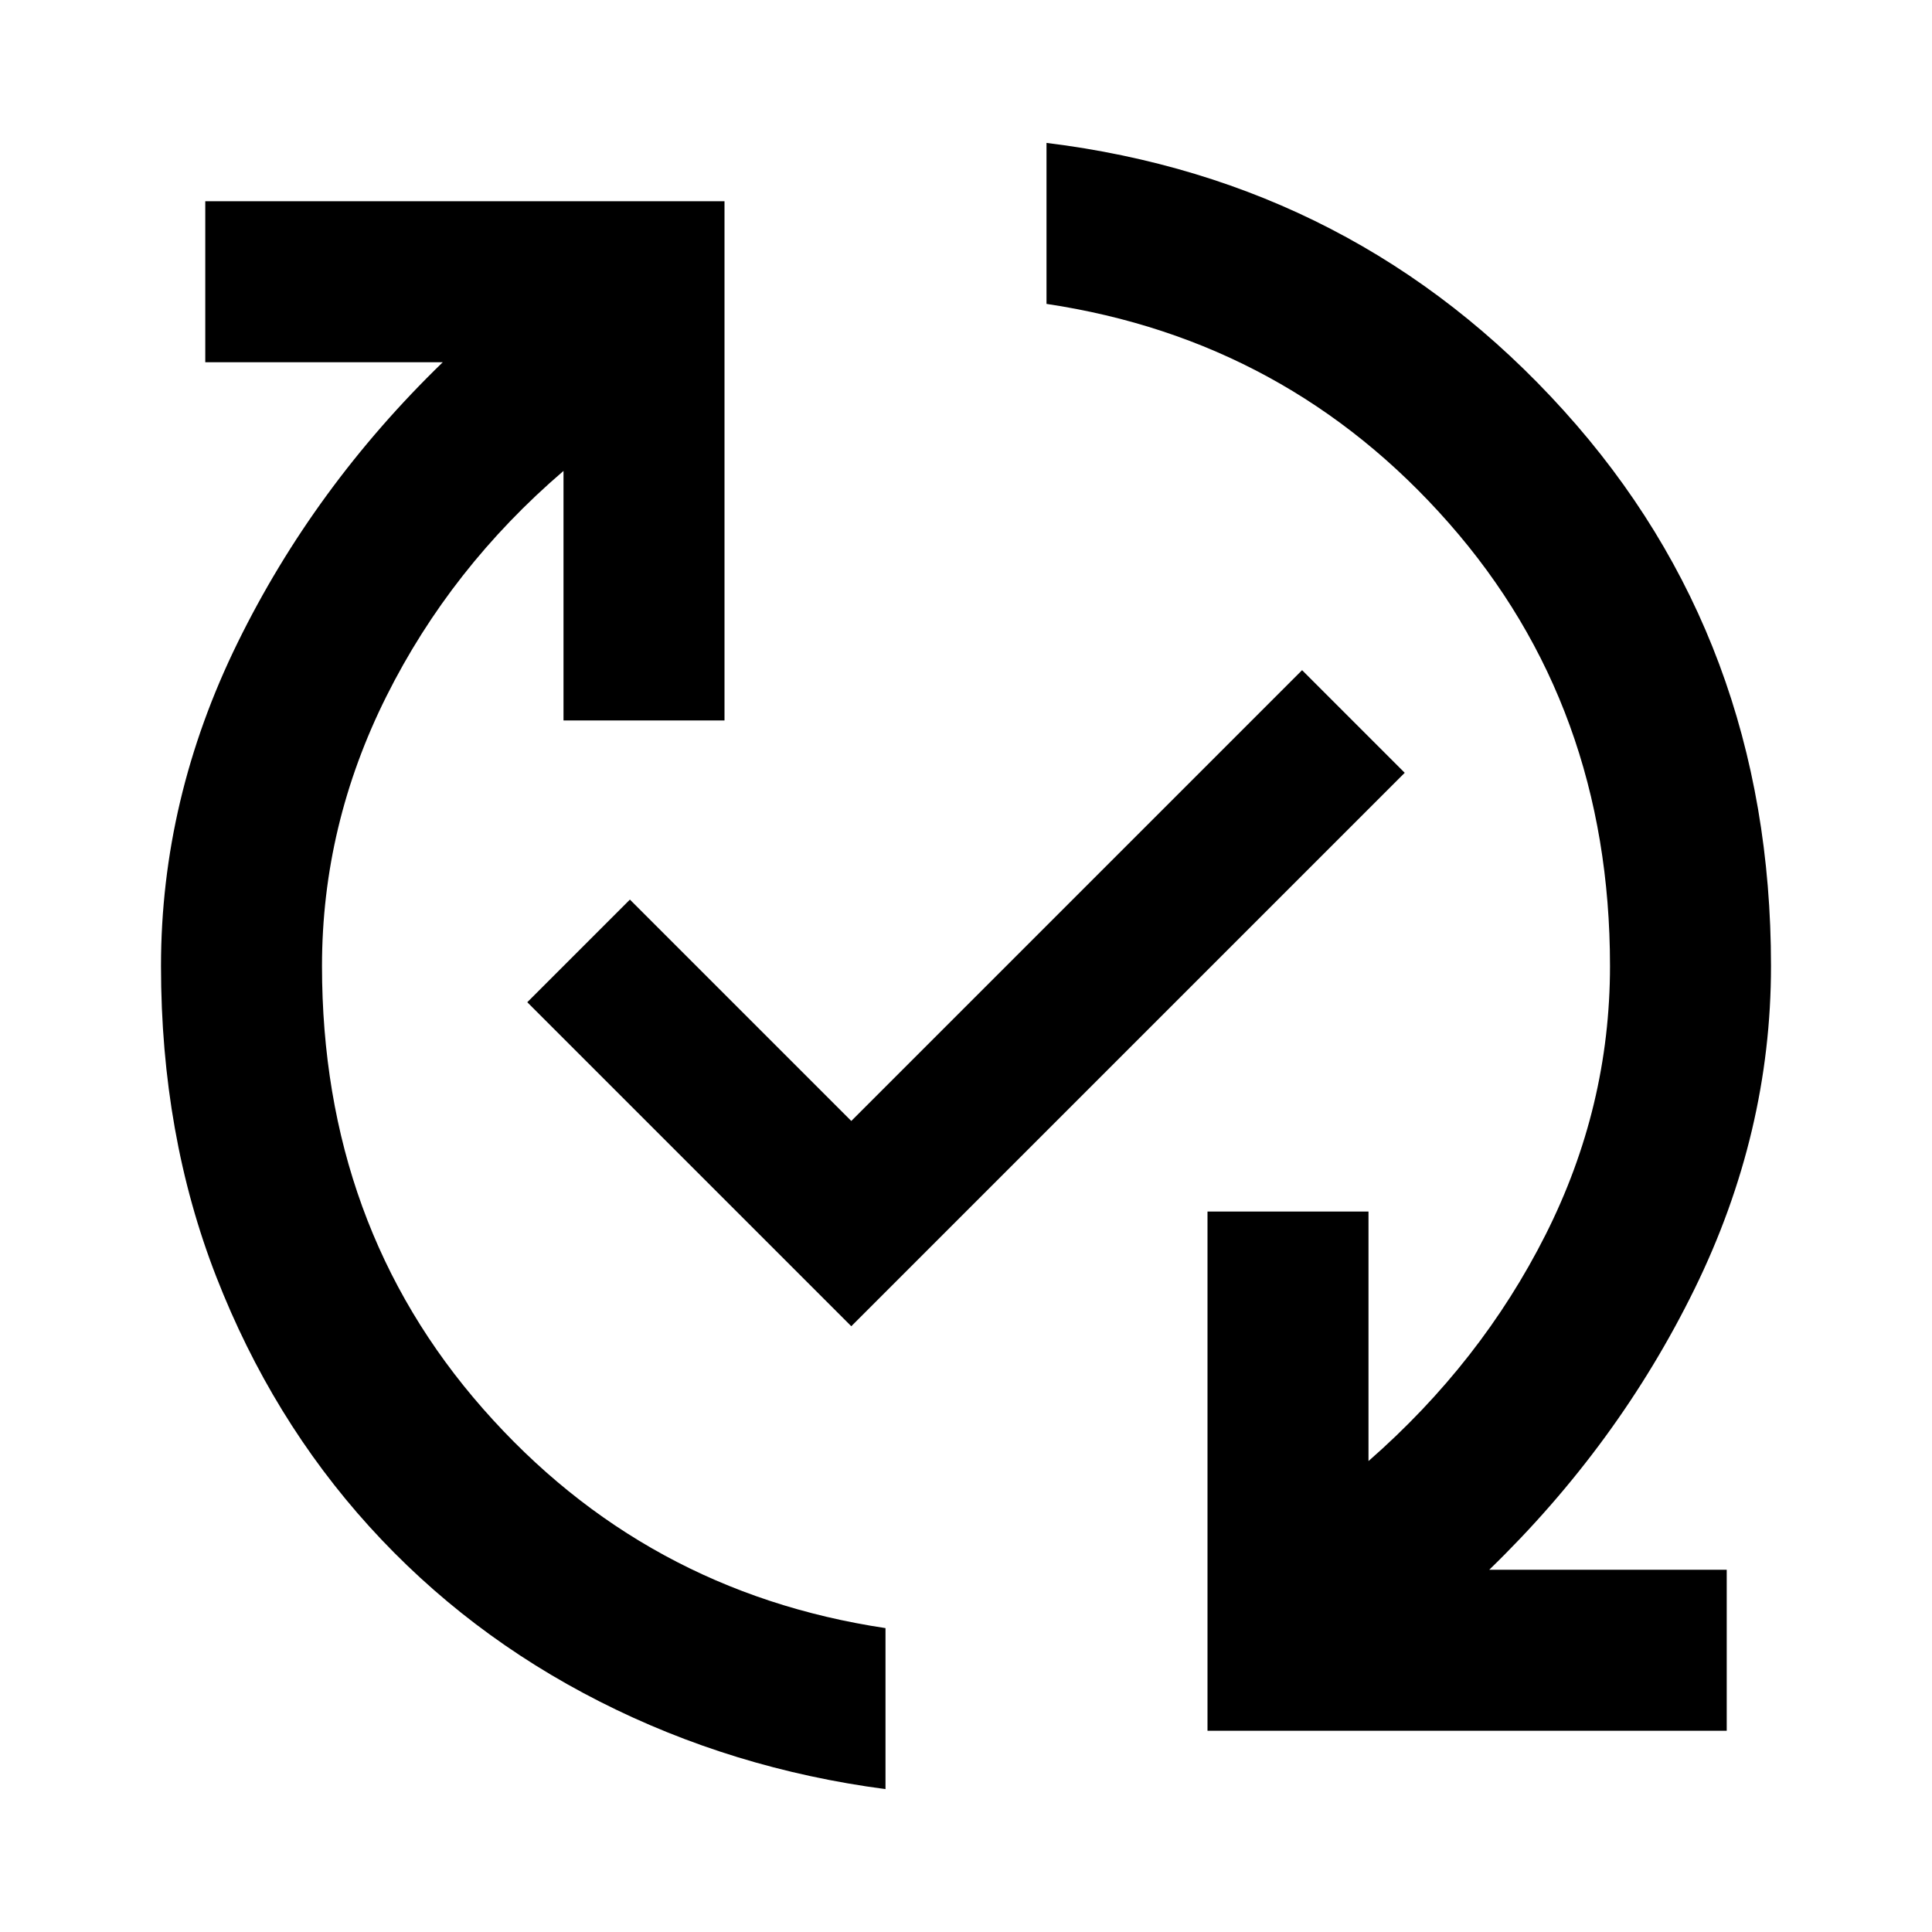
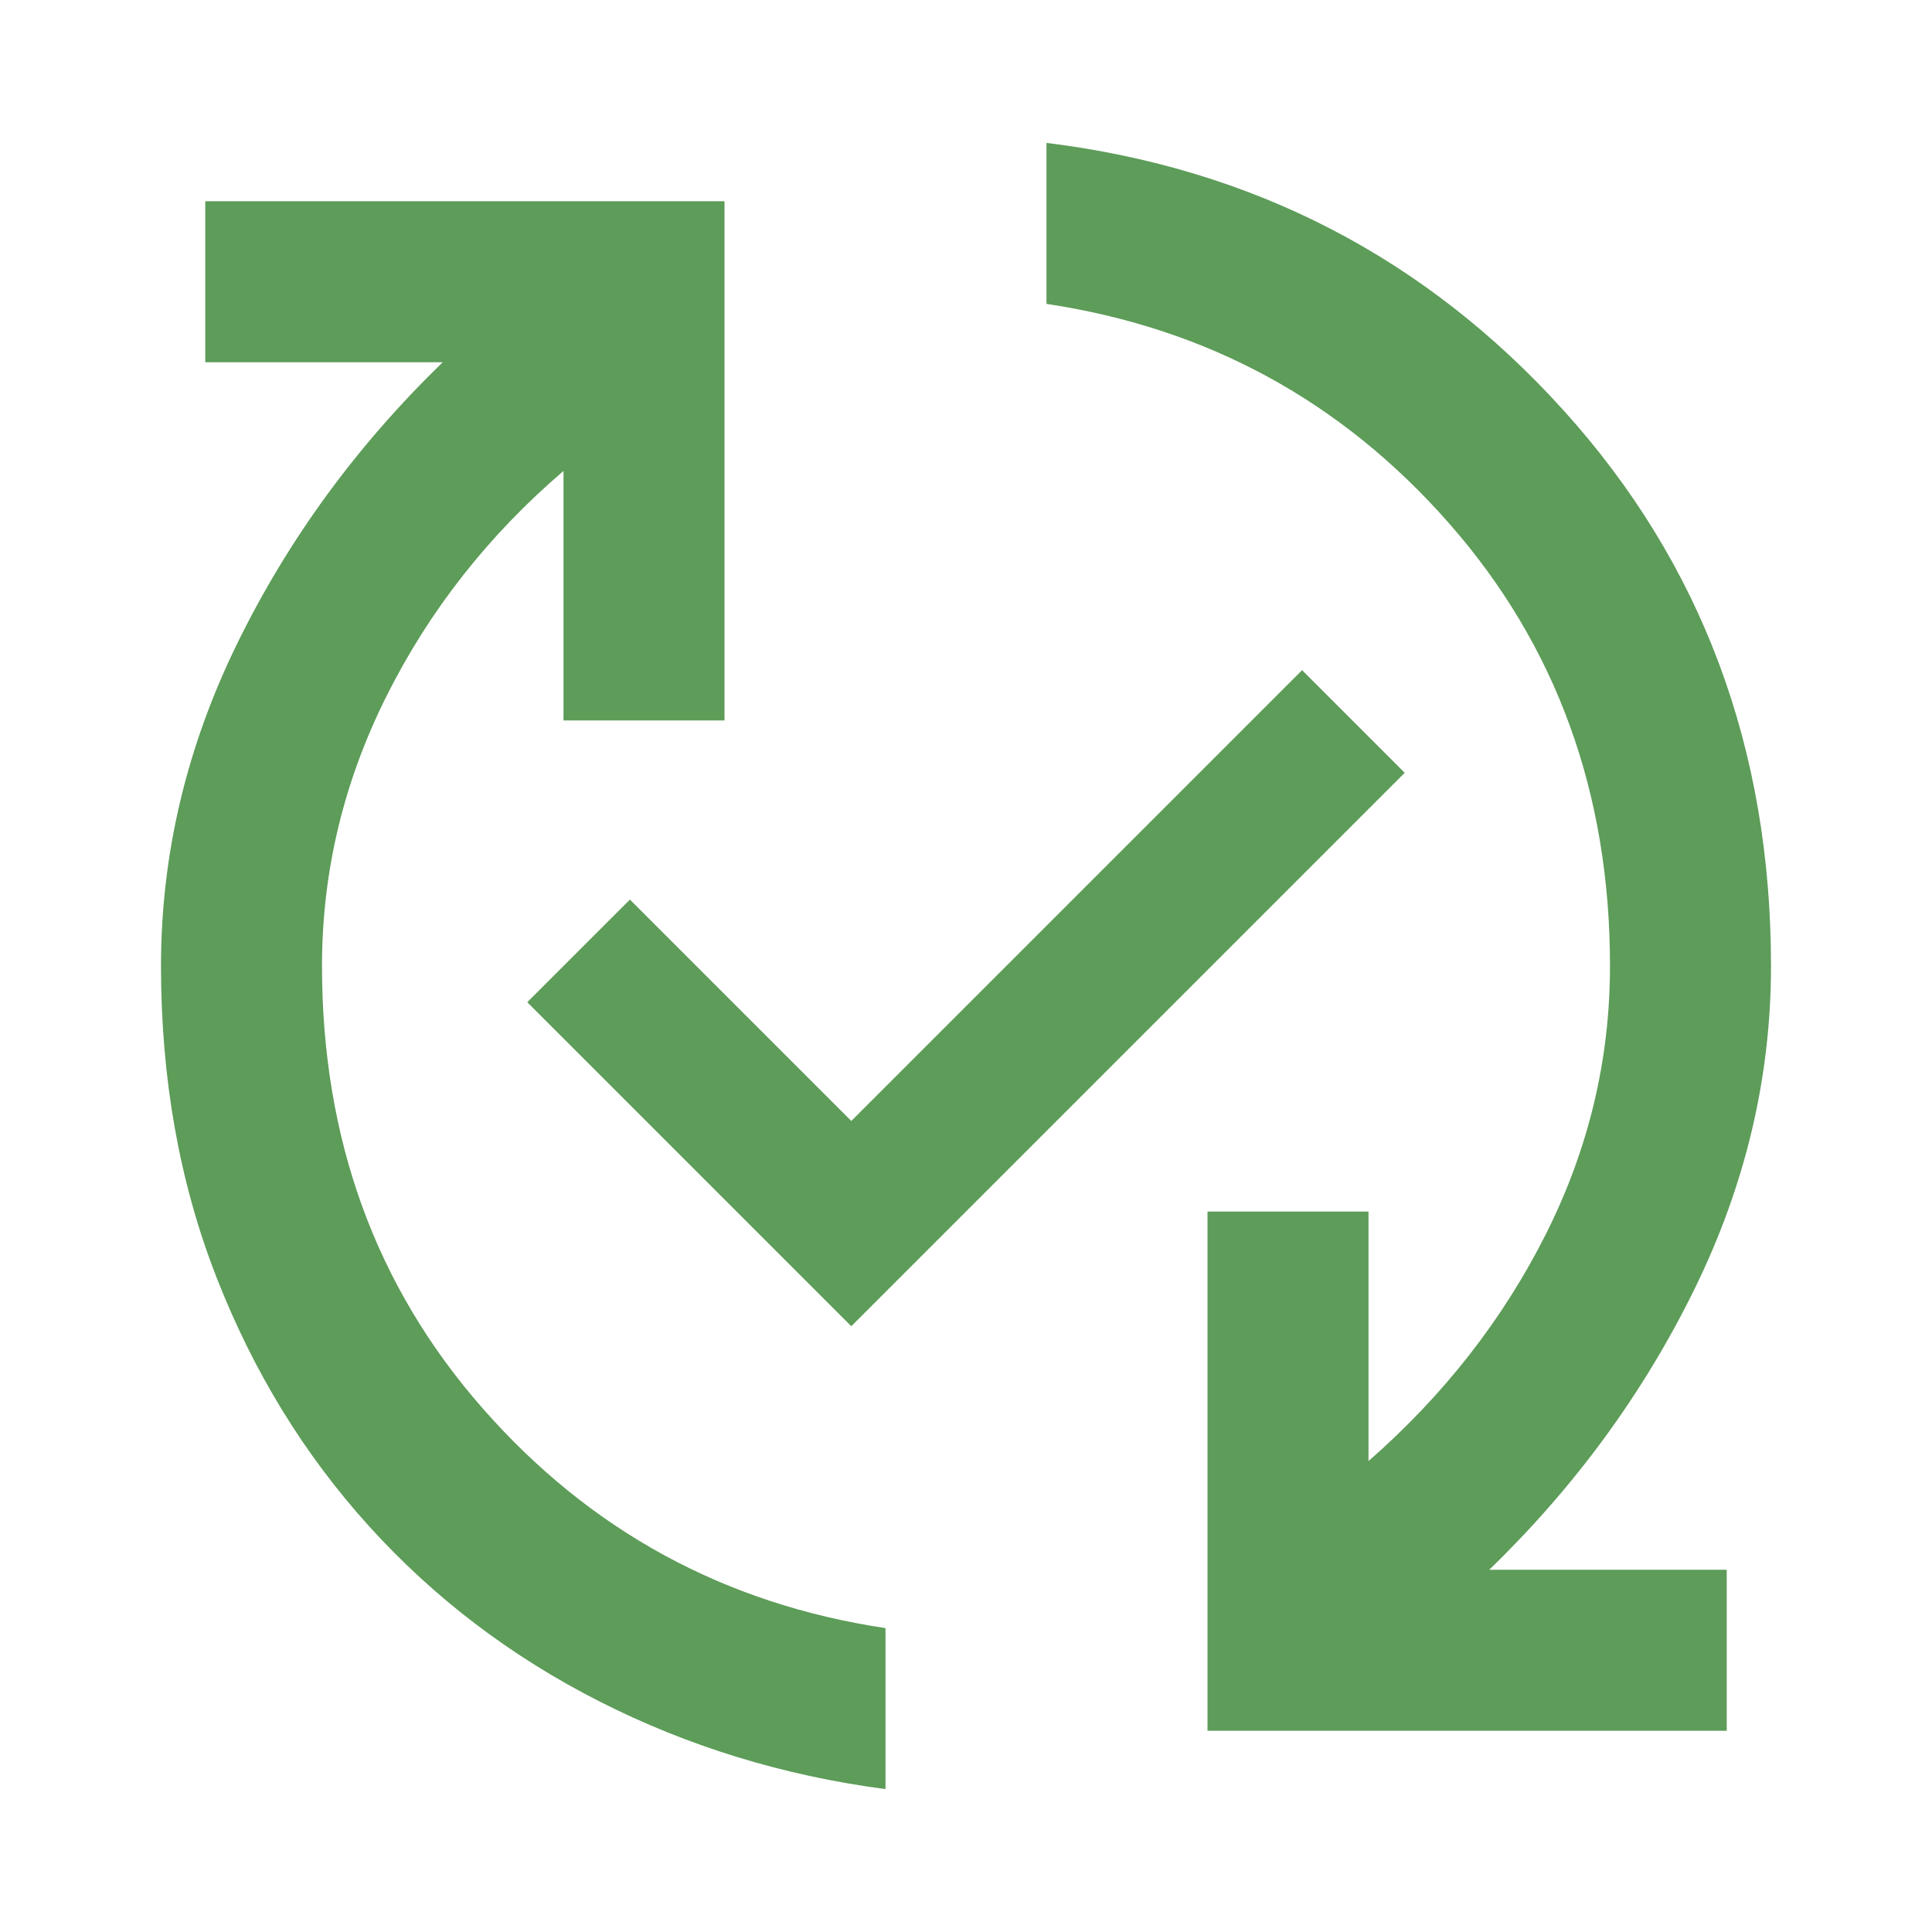
- <svg xmlns="http://www.w3.org/2000/svg" height="48" width="48">
+ <svg xmlns="http://www.w3.org/2000/svg" height="48" width="48" fill="#5D9C59">
  <path d="M22 44.45q-3.8-.5-7.1-2.175-3.3-1.675-5.725-4.35t-3.8-6.2Q4 28.2 4 24q0-4.15 1.9-8.025T11 9H5.1V5H18v12.9h-4v-6.2q-2.8 2.4-4.4 5.6Q8 20.5 8 24q0 6.45 4 11t10 5.45Zm-.85-11.5L13.1 24.9l2.55-2.55 5.5 5.5 11.2-11.2 2.55 2.55ZM30 43V30.1h4v6.2q2.8-2.45 4.4-5.625Q40 27.5 40 24q0-6.45-4-11T26 7.55v-4q7.7.95 12.85 6.65Q44 15.9 44 24q0 4.15-1.9 8.025T37 39h5.9v4Z" />
</svg>
